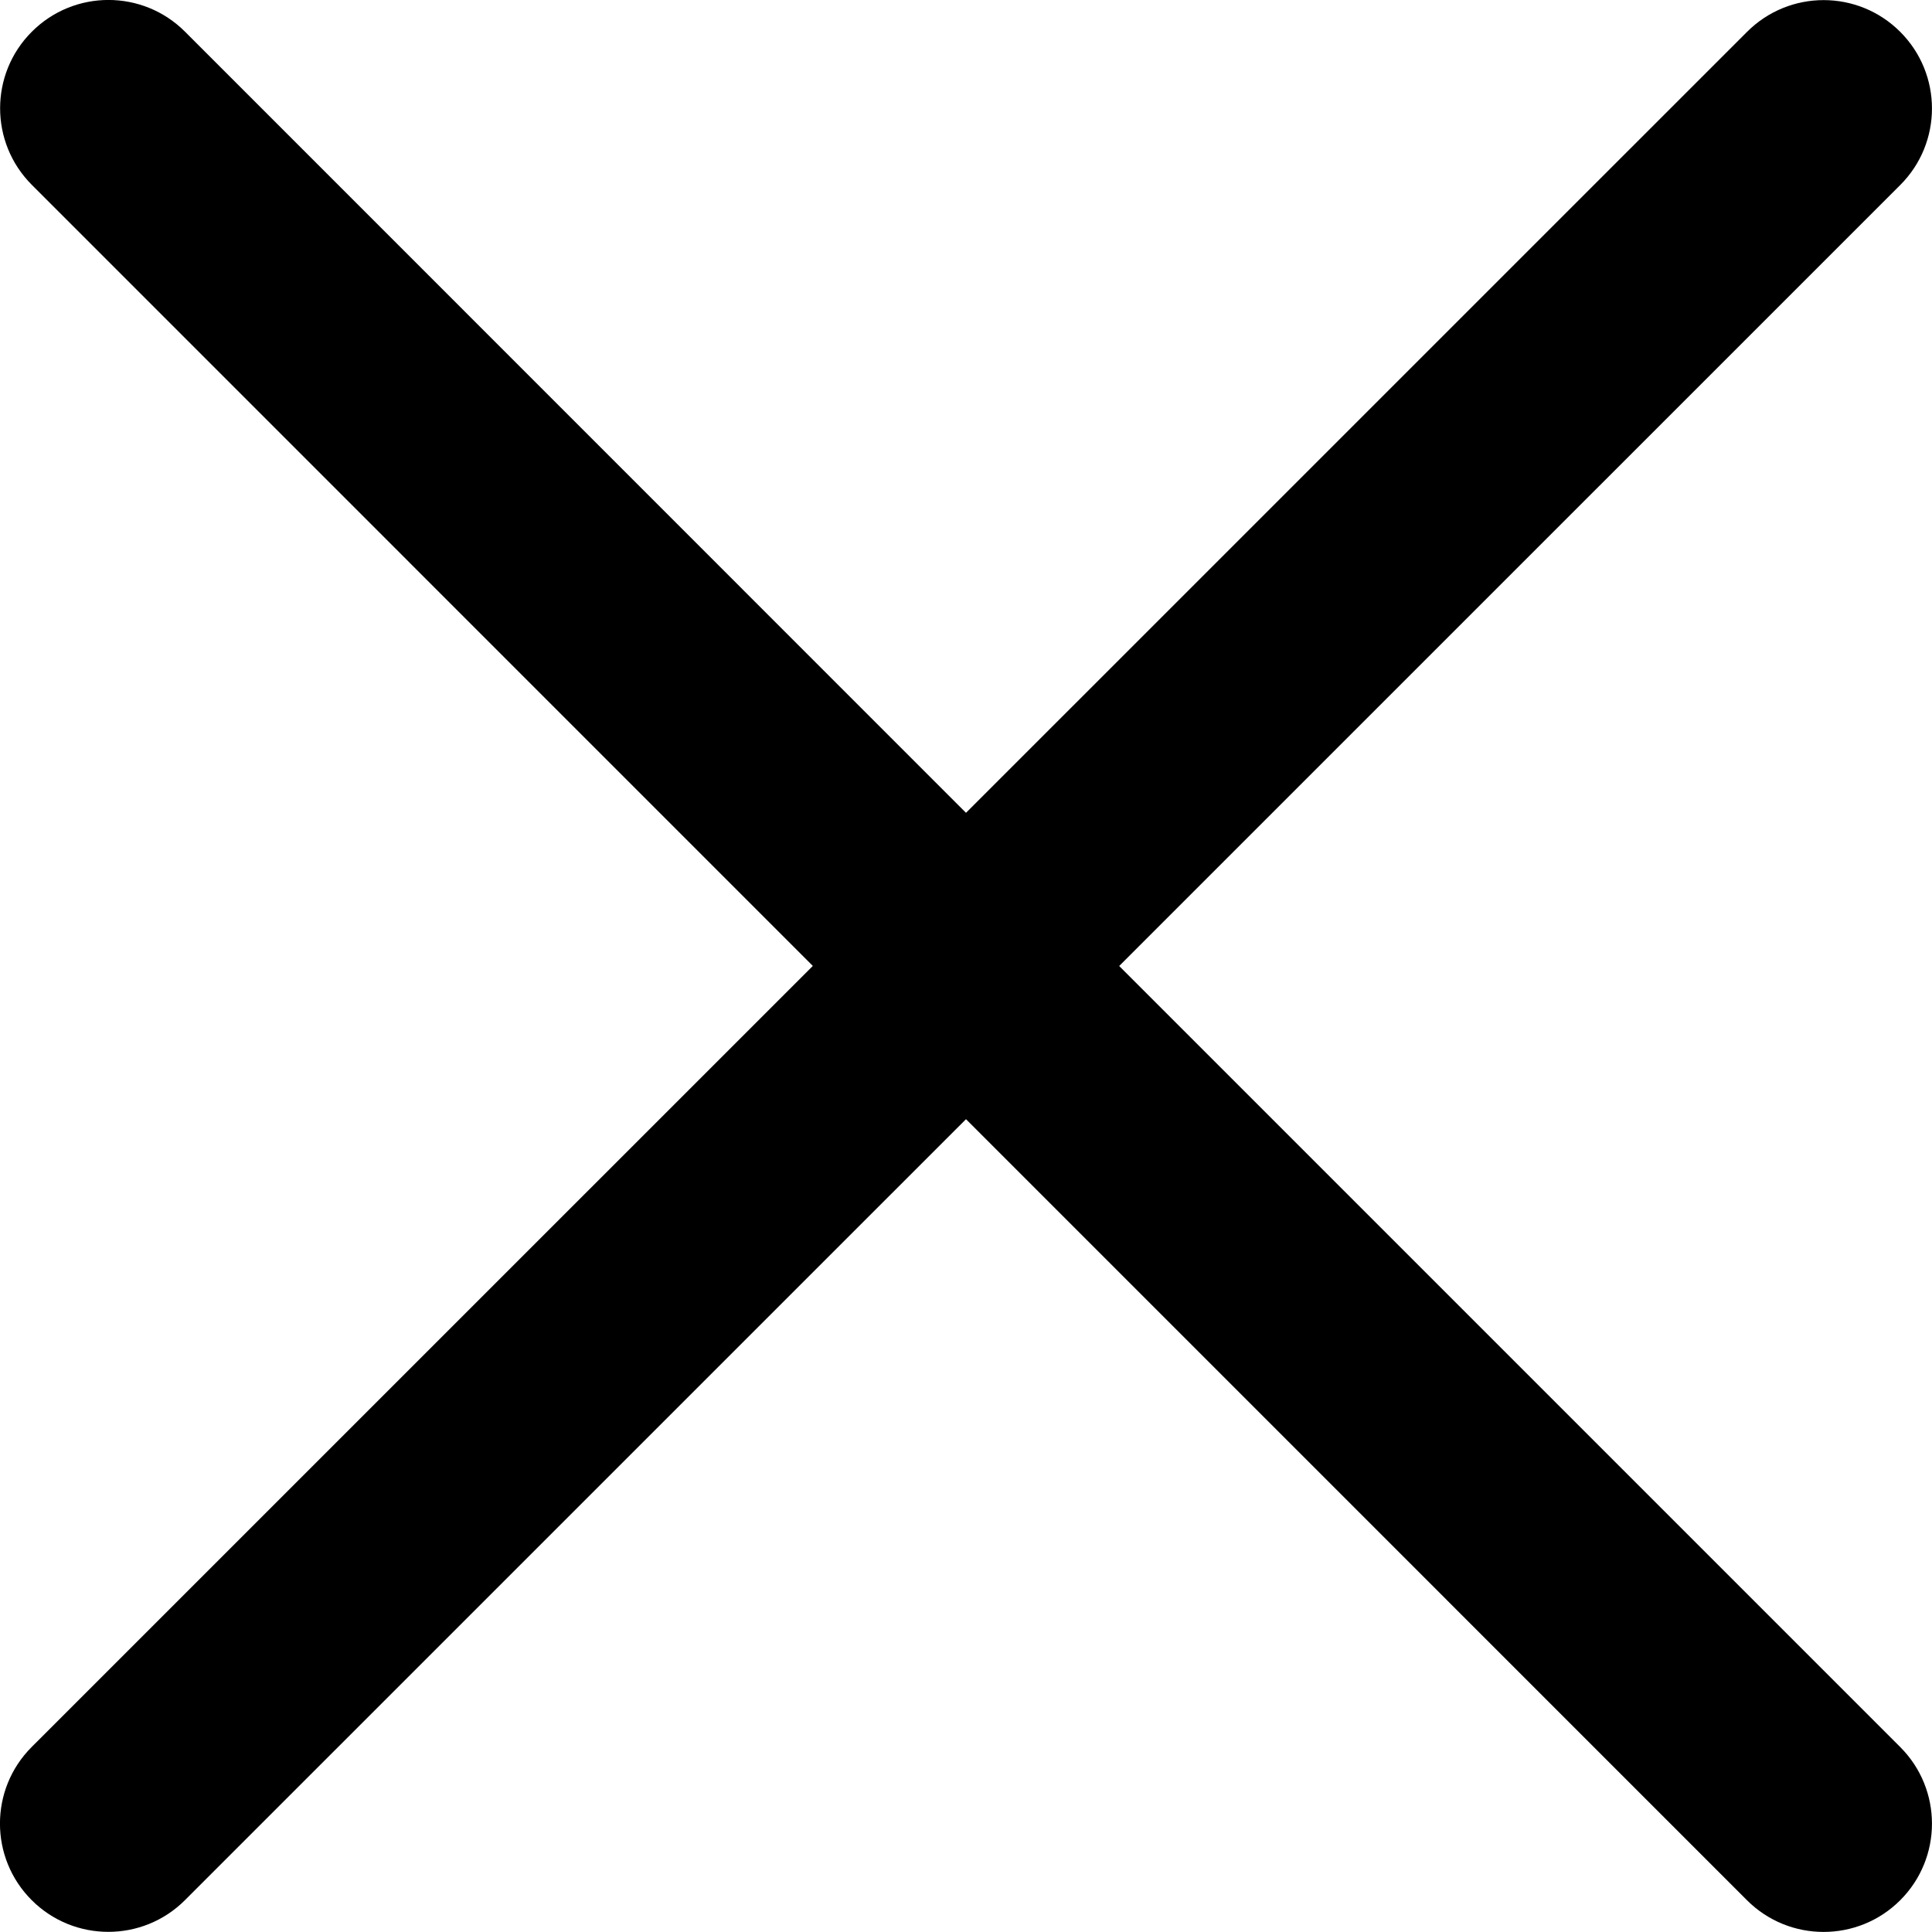
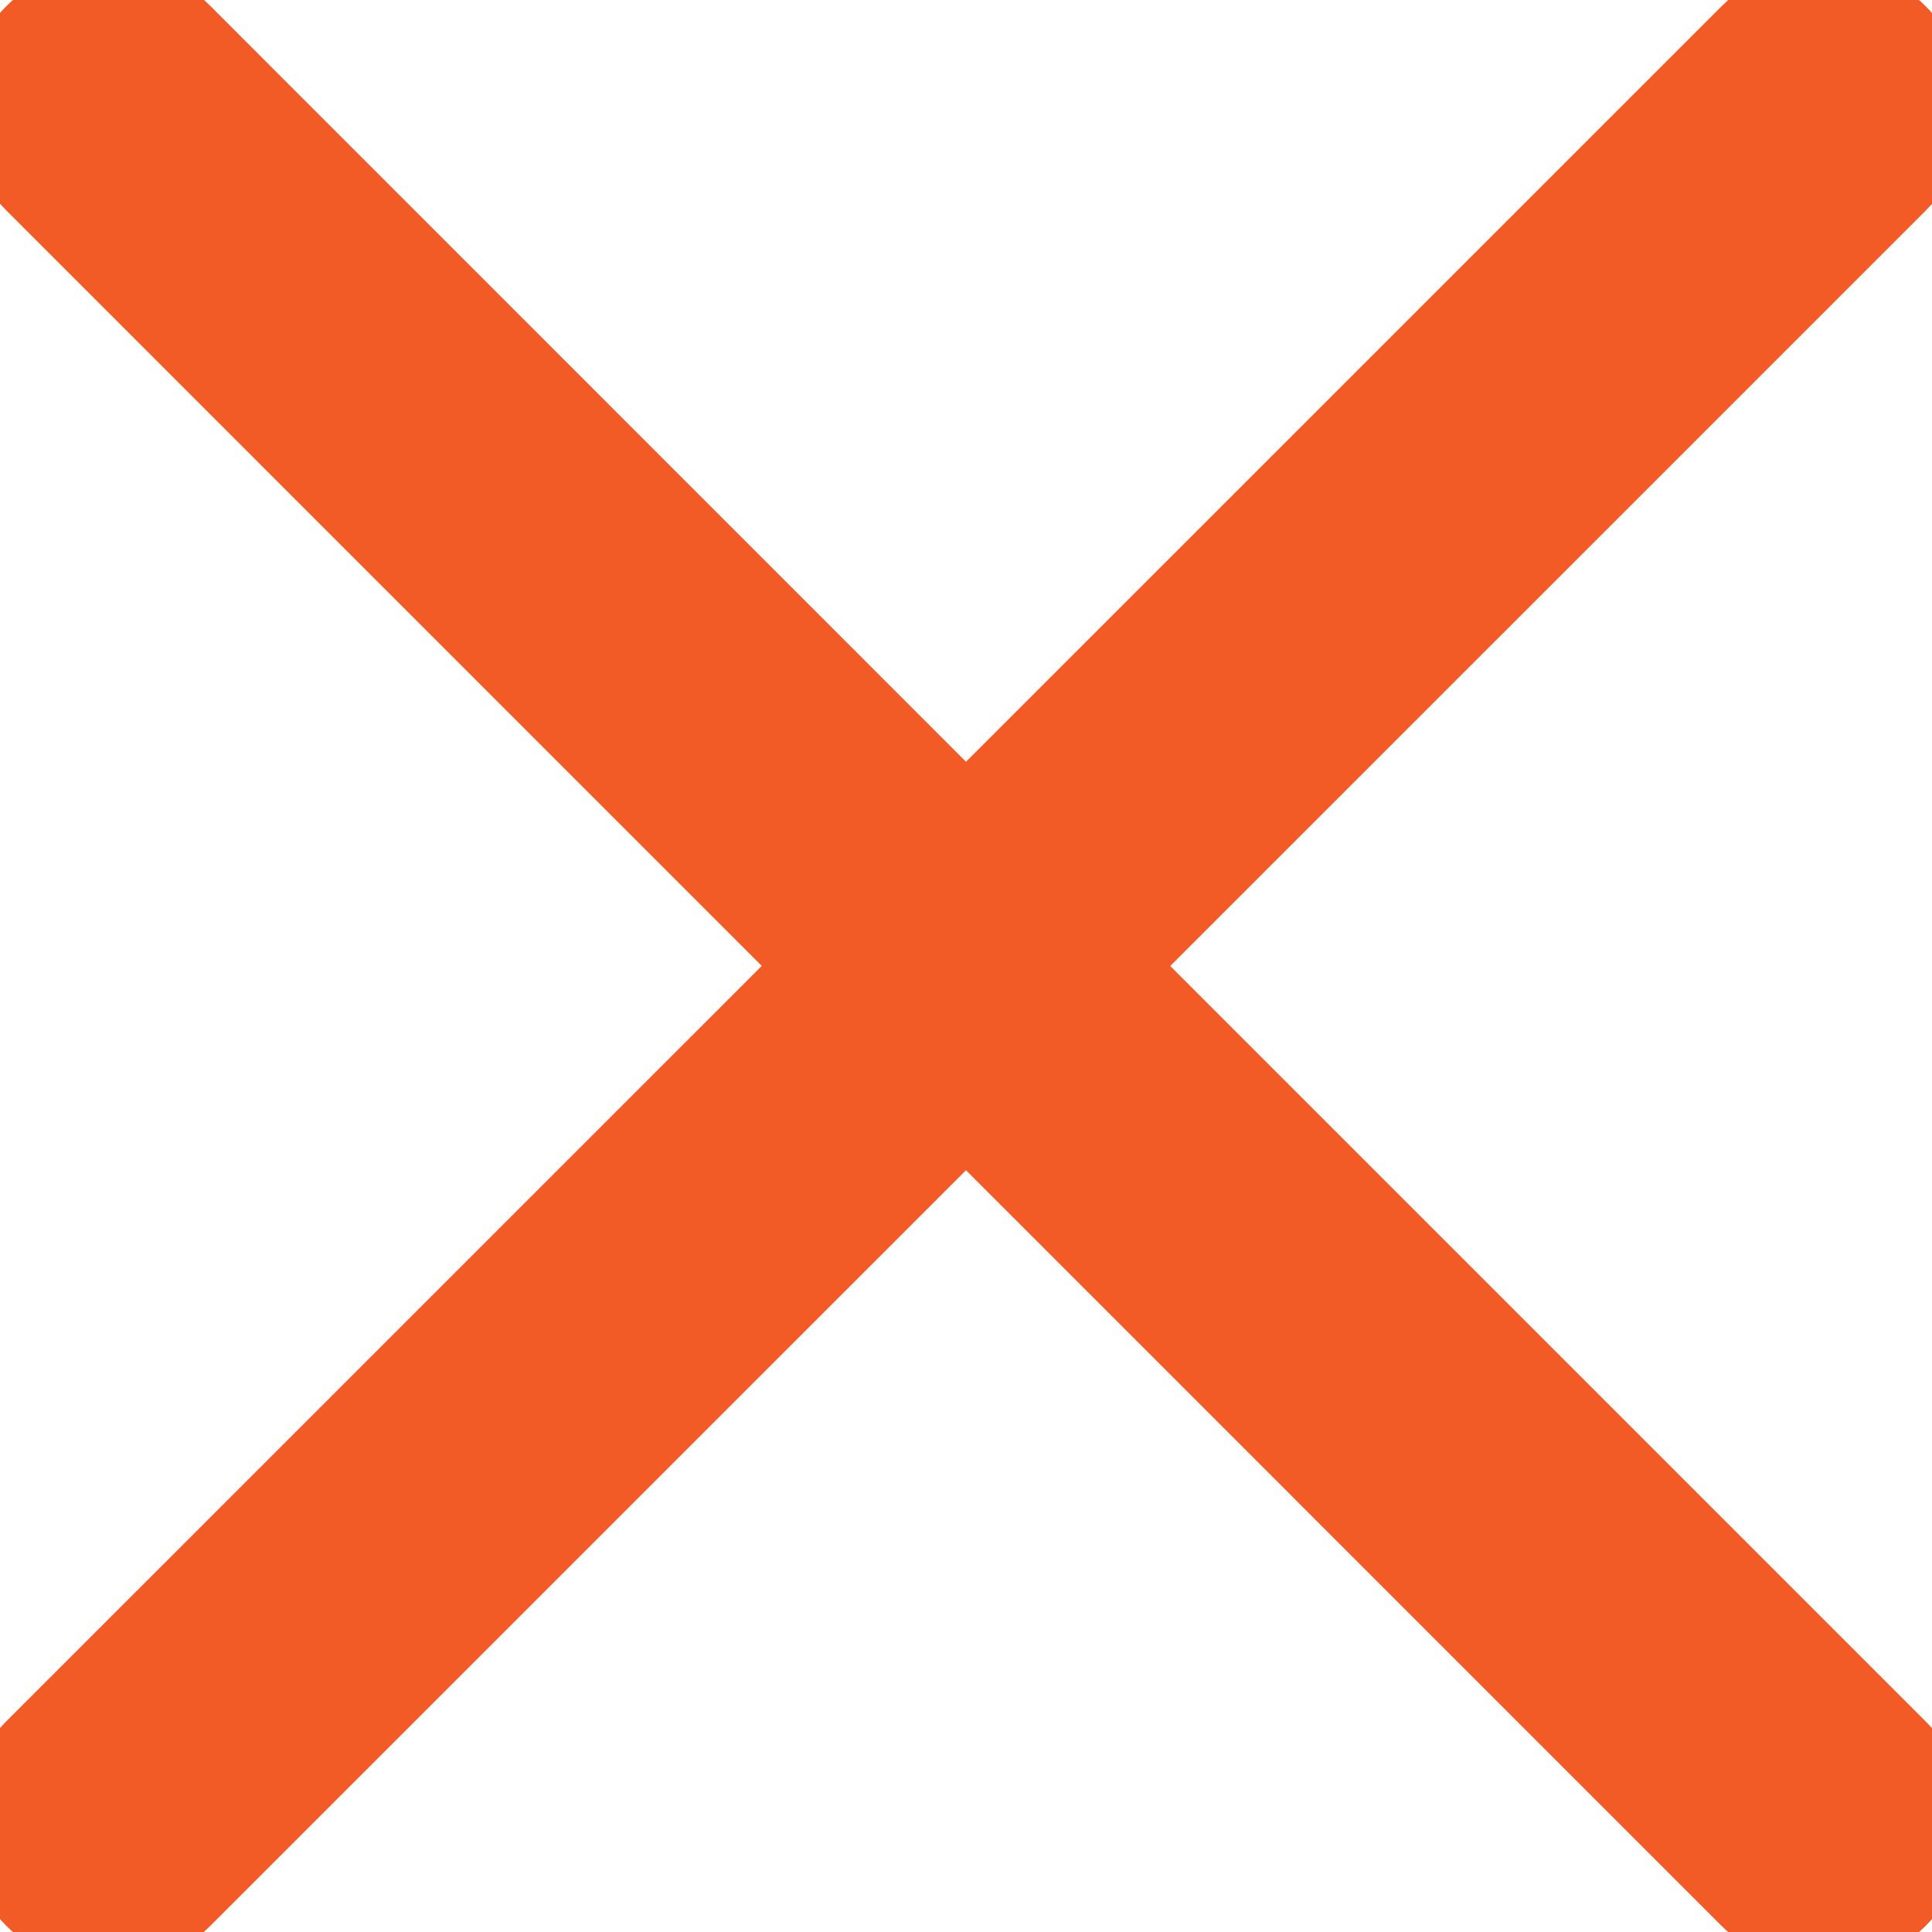
<svg xmlns="http://www.w3.org/2000/svg" version="1.0" id="Layer_1" x="0px" y="0px" width="26.752px" height="26.752px" viewBox="0 0 26.752 26.752" enable-background="new 0 0 26.752 26.752" xml:space="preserve">
-   <path d="M15.497,13.376L26.312,2.562c0.586-0.585,0.586-1.535,0-2.121s-1.535-0.586-2.121,0L13.376,11.255L2.562,0.439 c-0.586-0.586-1.535-0.586-2.121,0c-0.586,0.585-0.586,1.535,0,2.121l10.814,10.815L0.439,24.19c-0.586,0.586-0.586,1.535,0,2.121 c0.293,0.293,0.677,0.439,1.061,0.439s0.768-0.146,1.061-0.439l10.815-10.814L24.19,26.312c0.293,0.293,0.677,0.439,1.061,0.439 s0.768-0.146,1.061-0.439c0.586-0.586,0.586-1.535,0-2.121L15.497,13.376z" />
+   <path stroke="#f25b26" fill="#f25b26" d="M15.497,13.376L26.312,2.562c0.586-0.585,0.586-1.535,0-2.121s-1.535-0.586-2.121,0L13.376,11.255L2.562,0.439 c-0.586-0.586-1.535-0.586-2.121,0c-0.586,0.585-0.586,1.535,0,2.121l10.814,10.815L0.439,24.19c-0.586,0.586-0.586,1.535,0,2.121 c0.293,0.293,0.677,0.439,1.061,0.439s0.768-0.146,1.061-0.439l10.815-10.814L24.19,26.312c0.293,0.293,0.677,0.439,1.061,0.439 s0.768-0.146,1.061-0.439c0.586-0.586,0.586-1.535,0-2.121L15.497,13.376z" />
</svg>
